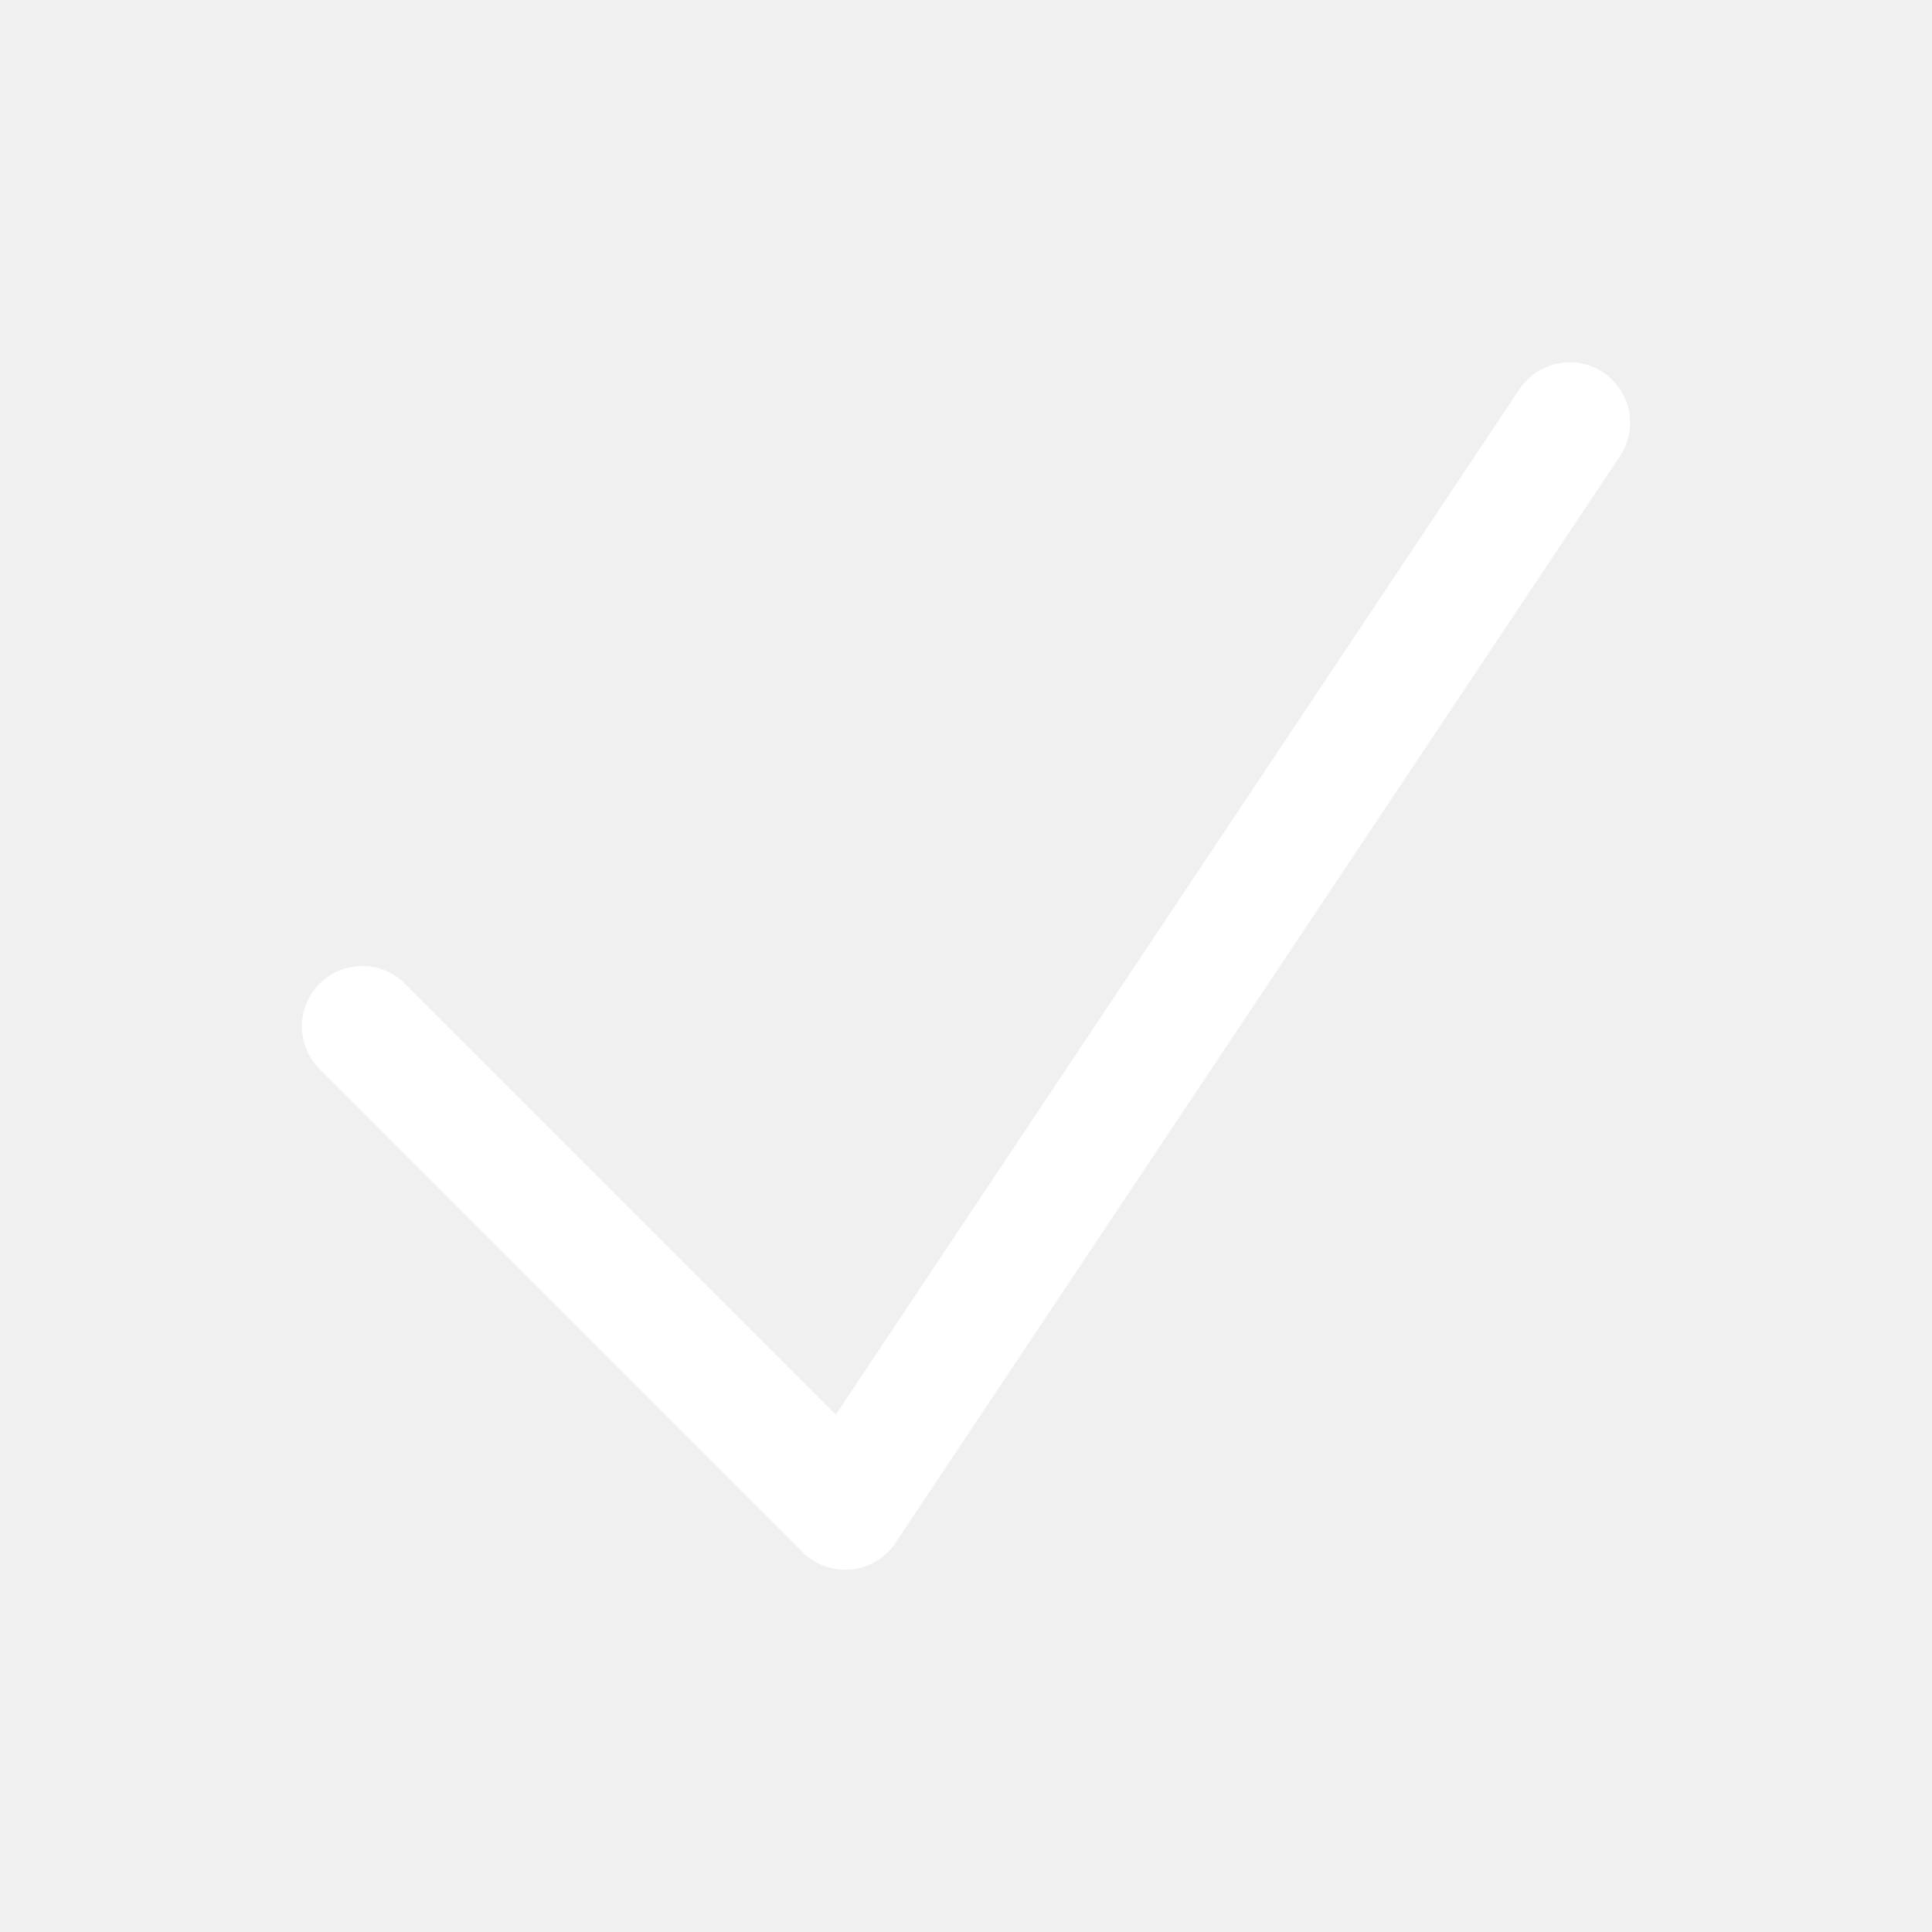
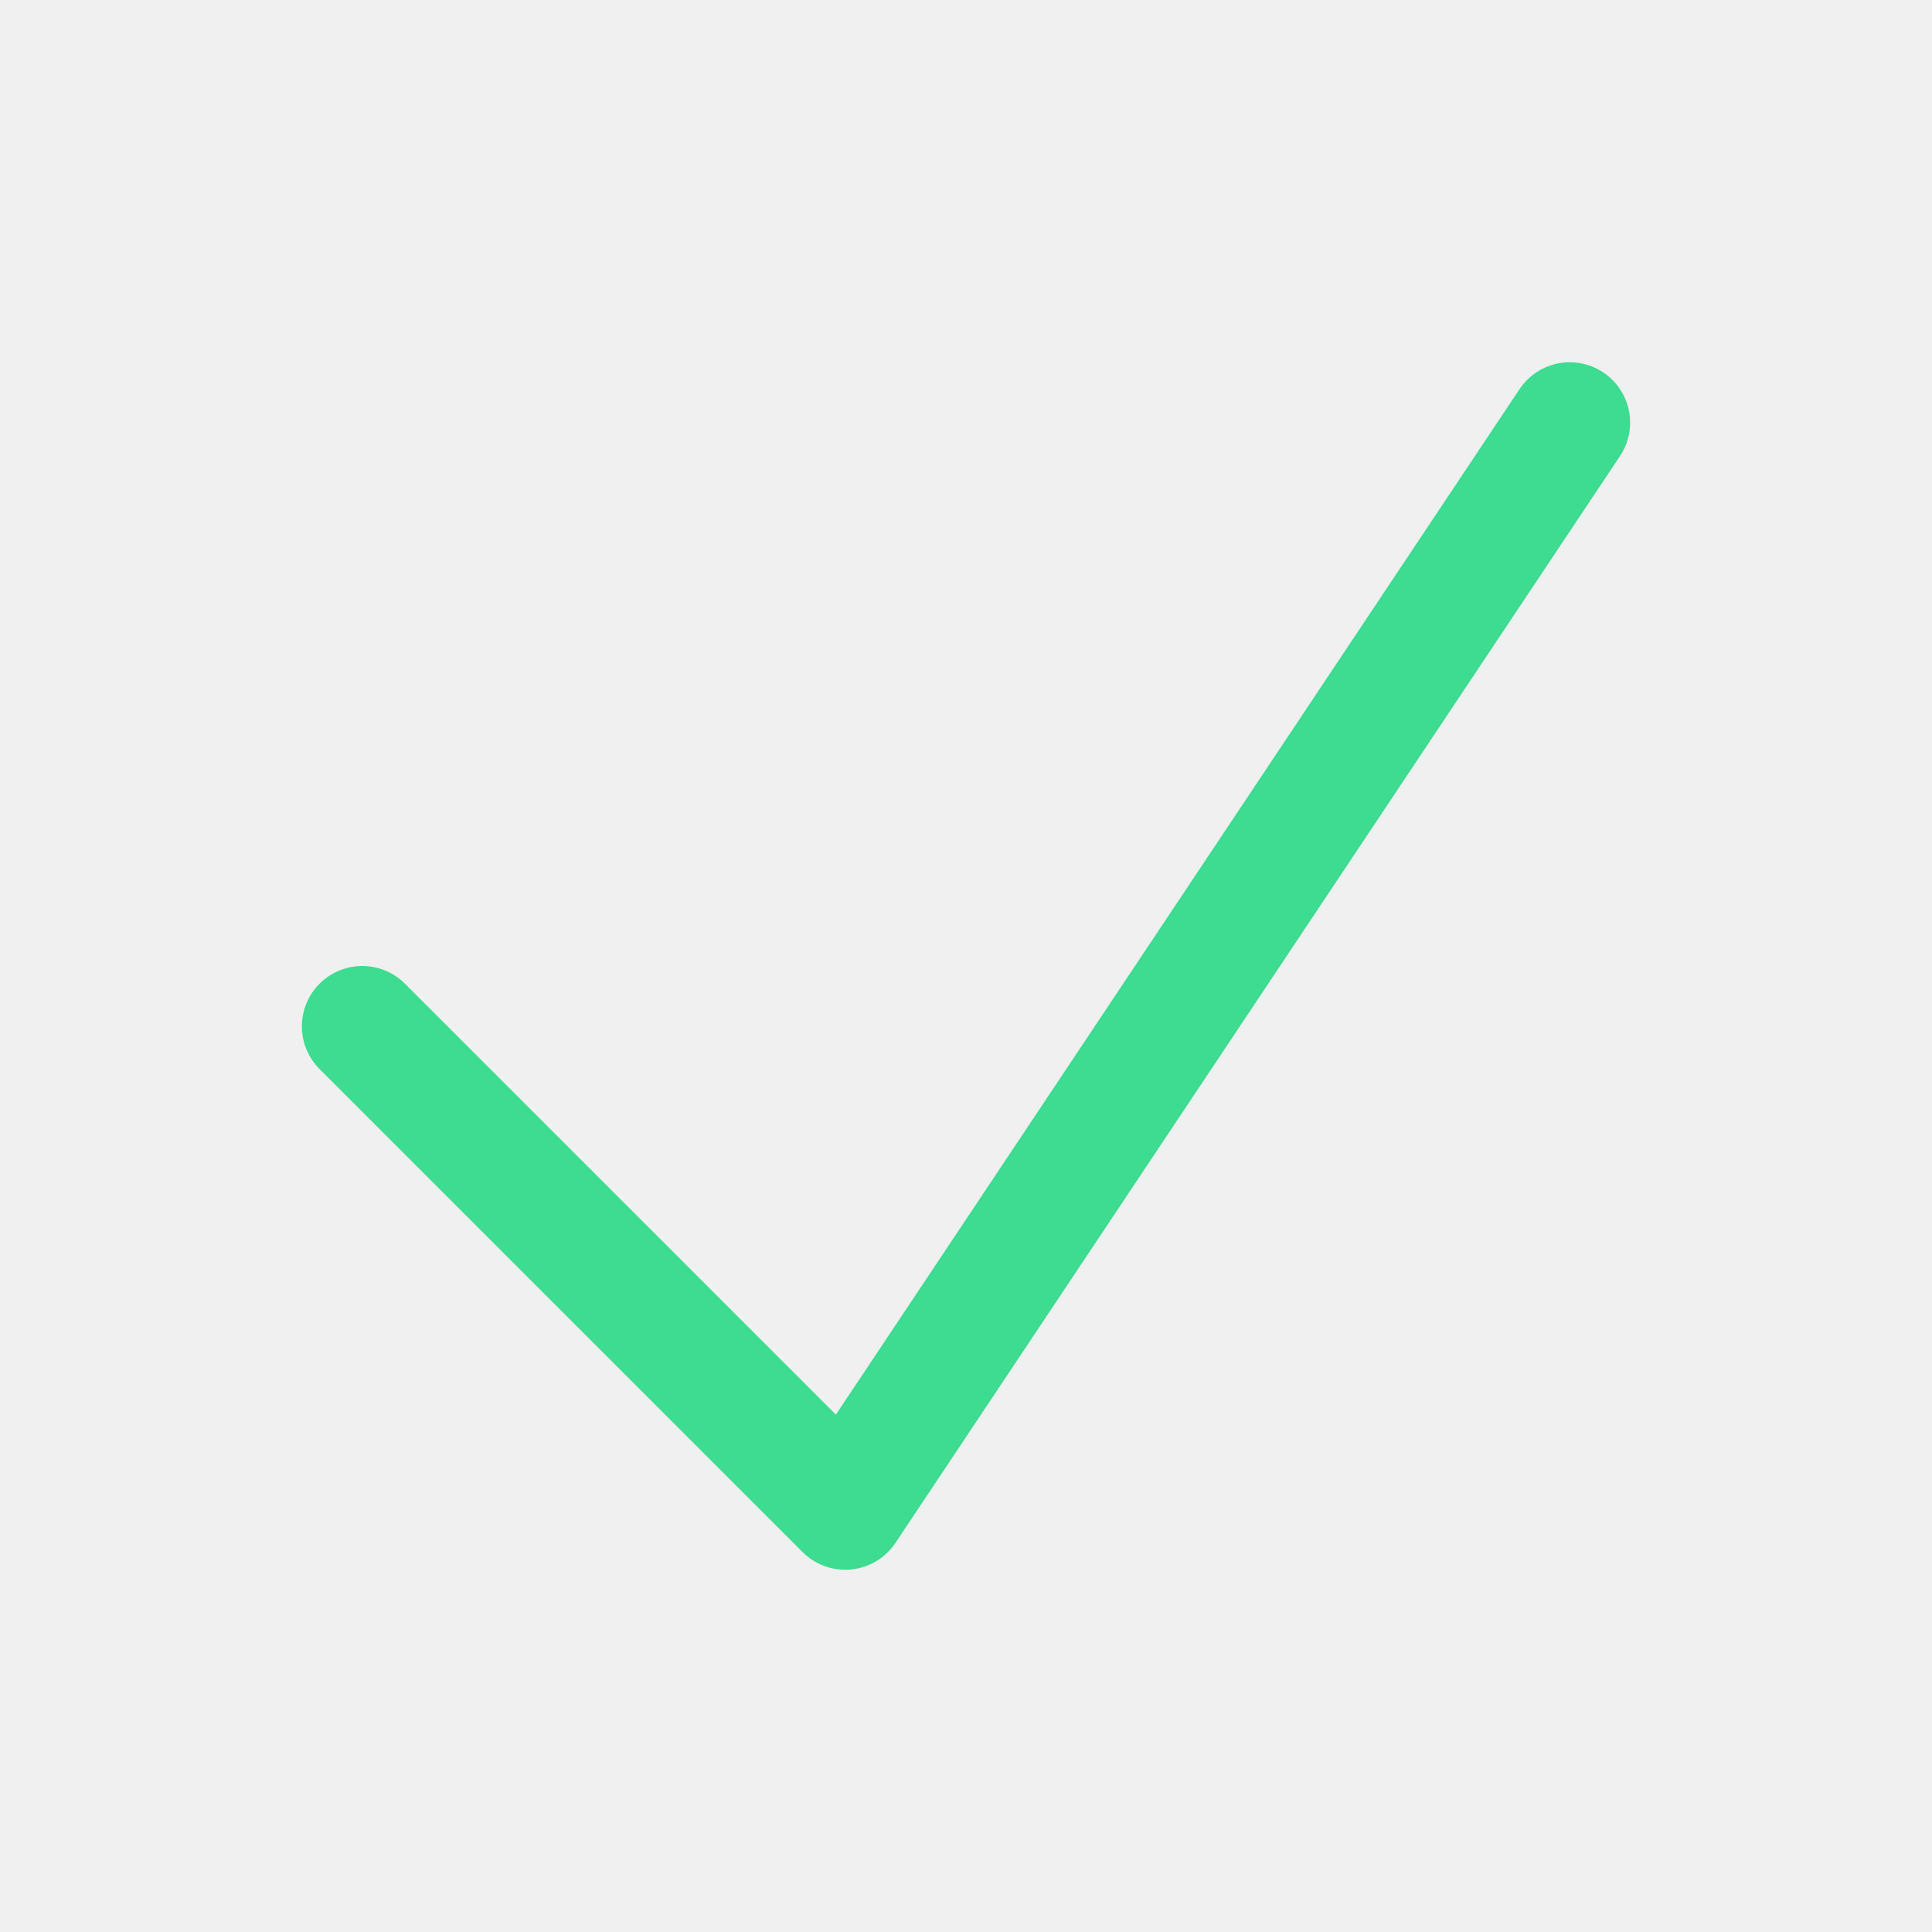
- <svg xmlns="http://www.w3.org/2000/svg" fill="none" viewBox="0 0 24 24" stroke-width="1.5" stroke="#fff" aria-hidden="true" class="ml-1 w-4 text-white">
+ <svg xmlns="http://www.w3.org/2000/svg" fill="none" viewBox="0 0 24 24" stroke-width="1.5" stroke="#3ddc91" aria-hidden="true" class="ml-1 w-4 text-white">
  <path stroke-linecap="round" stroke-linejoin="round" d="M4.5 12.75l6 6 9-13.5" />
</svg>
